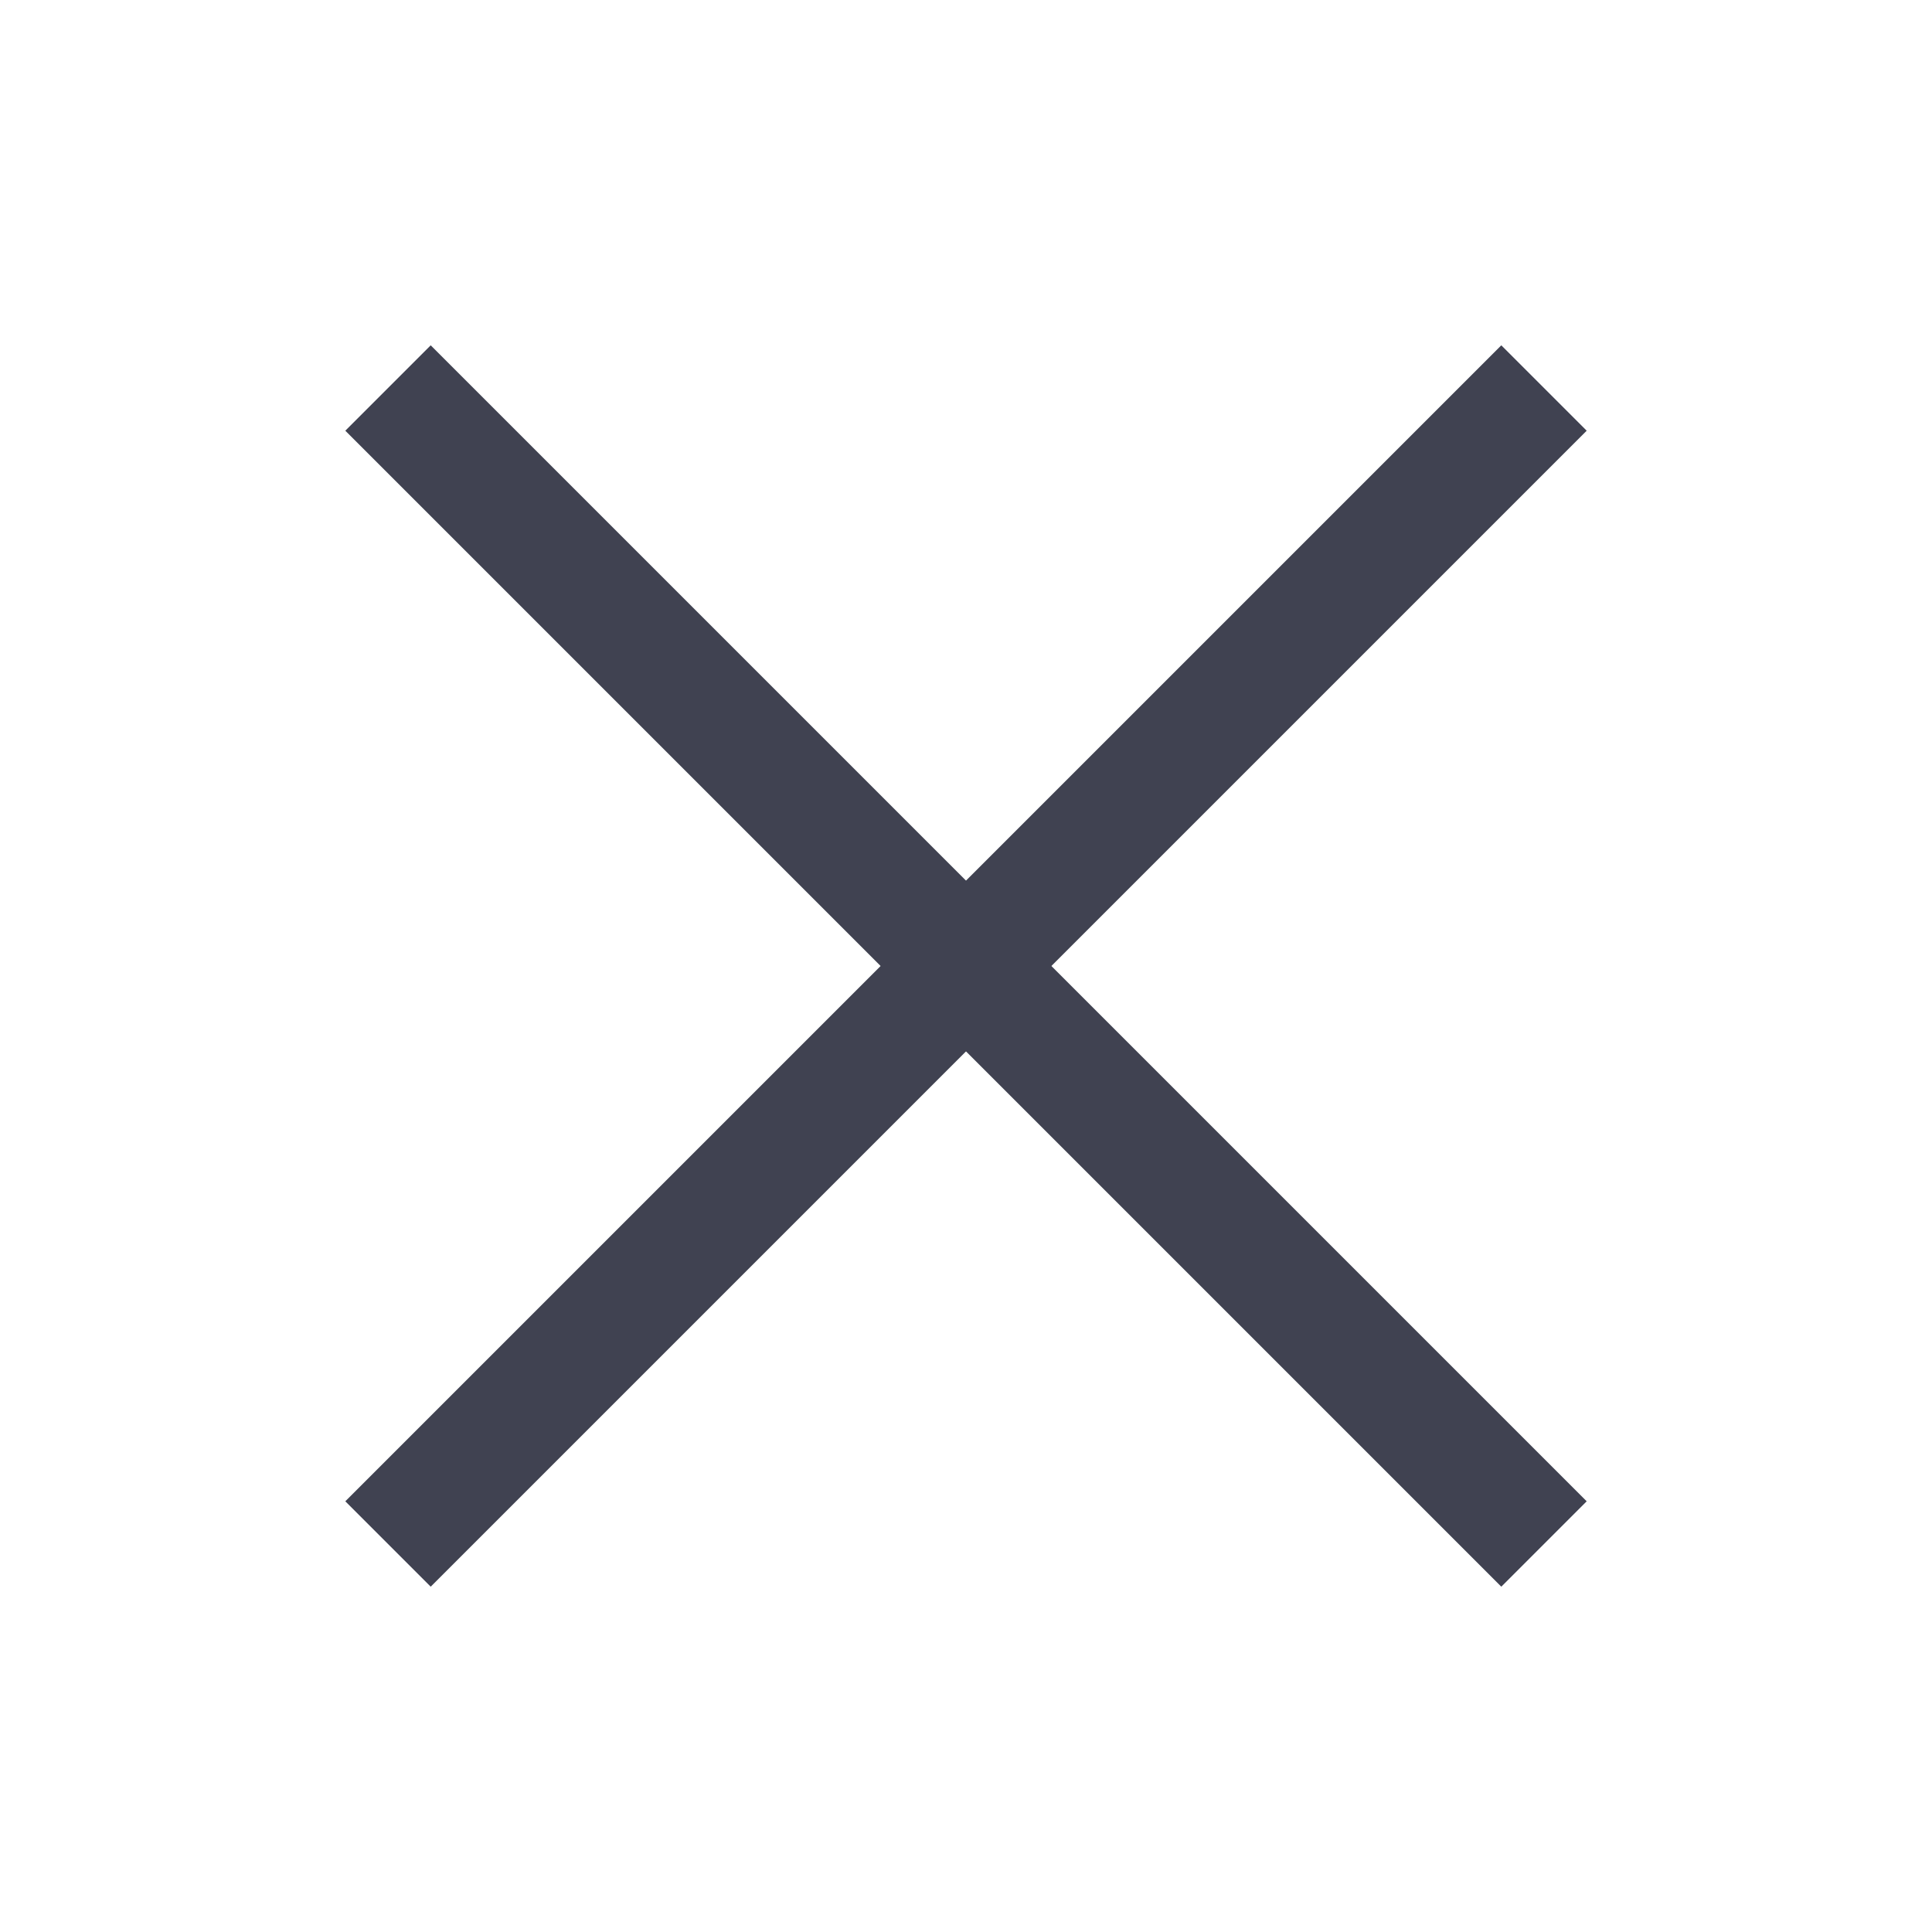
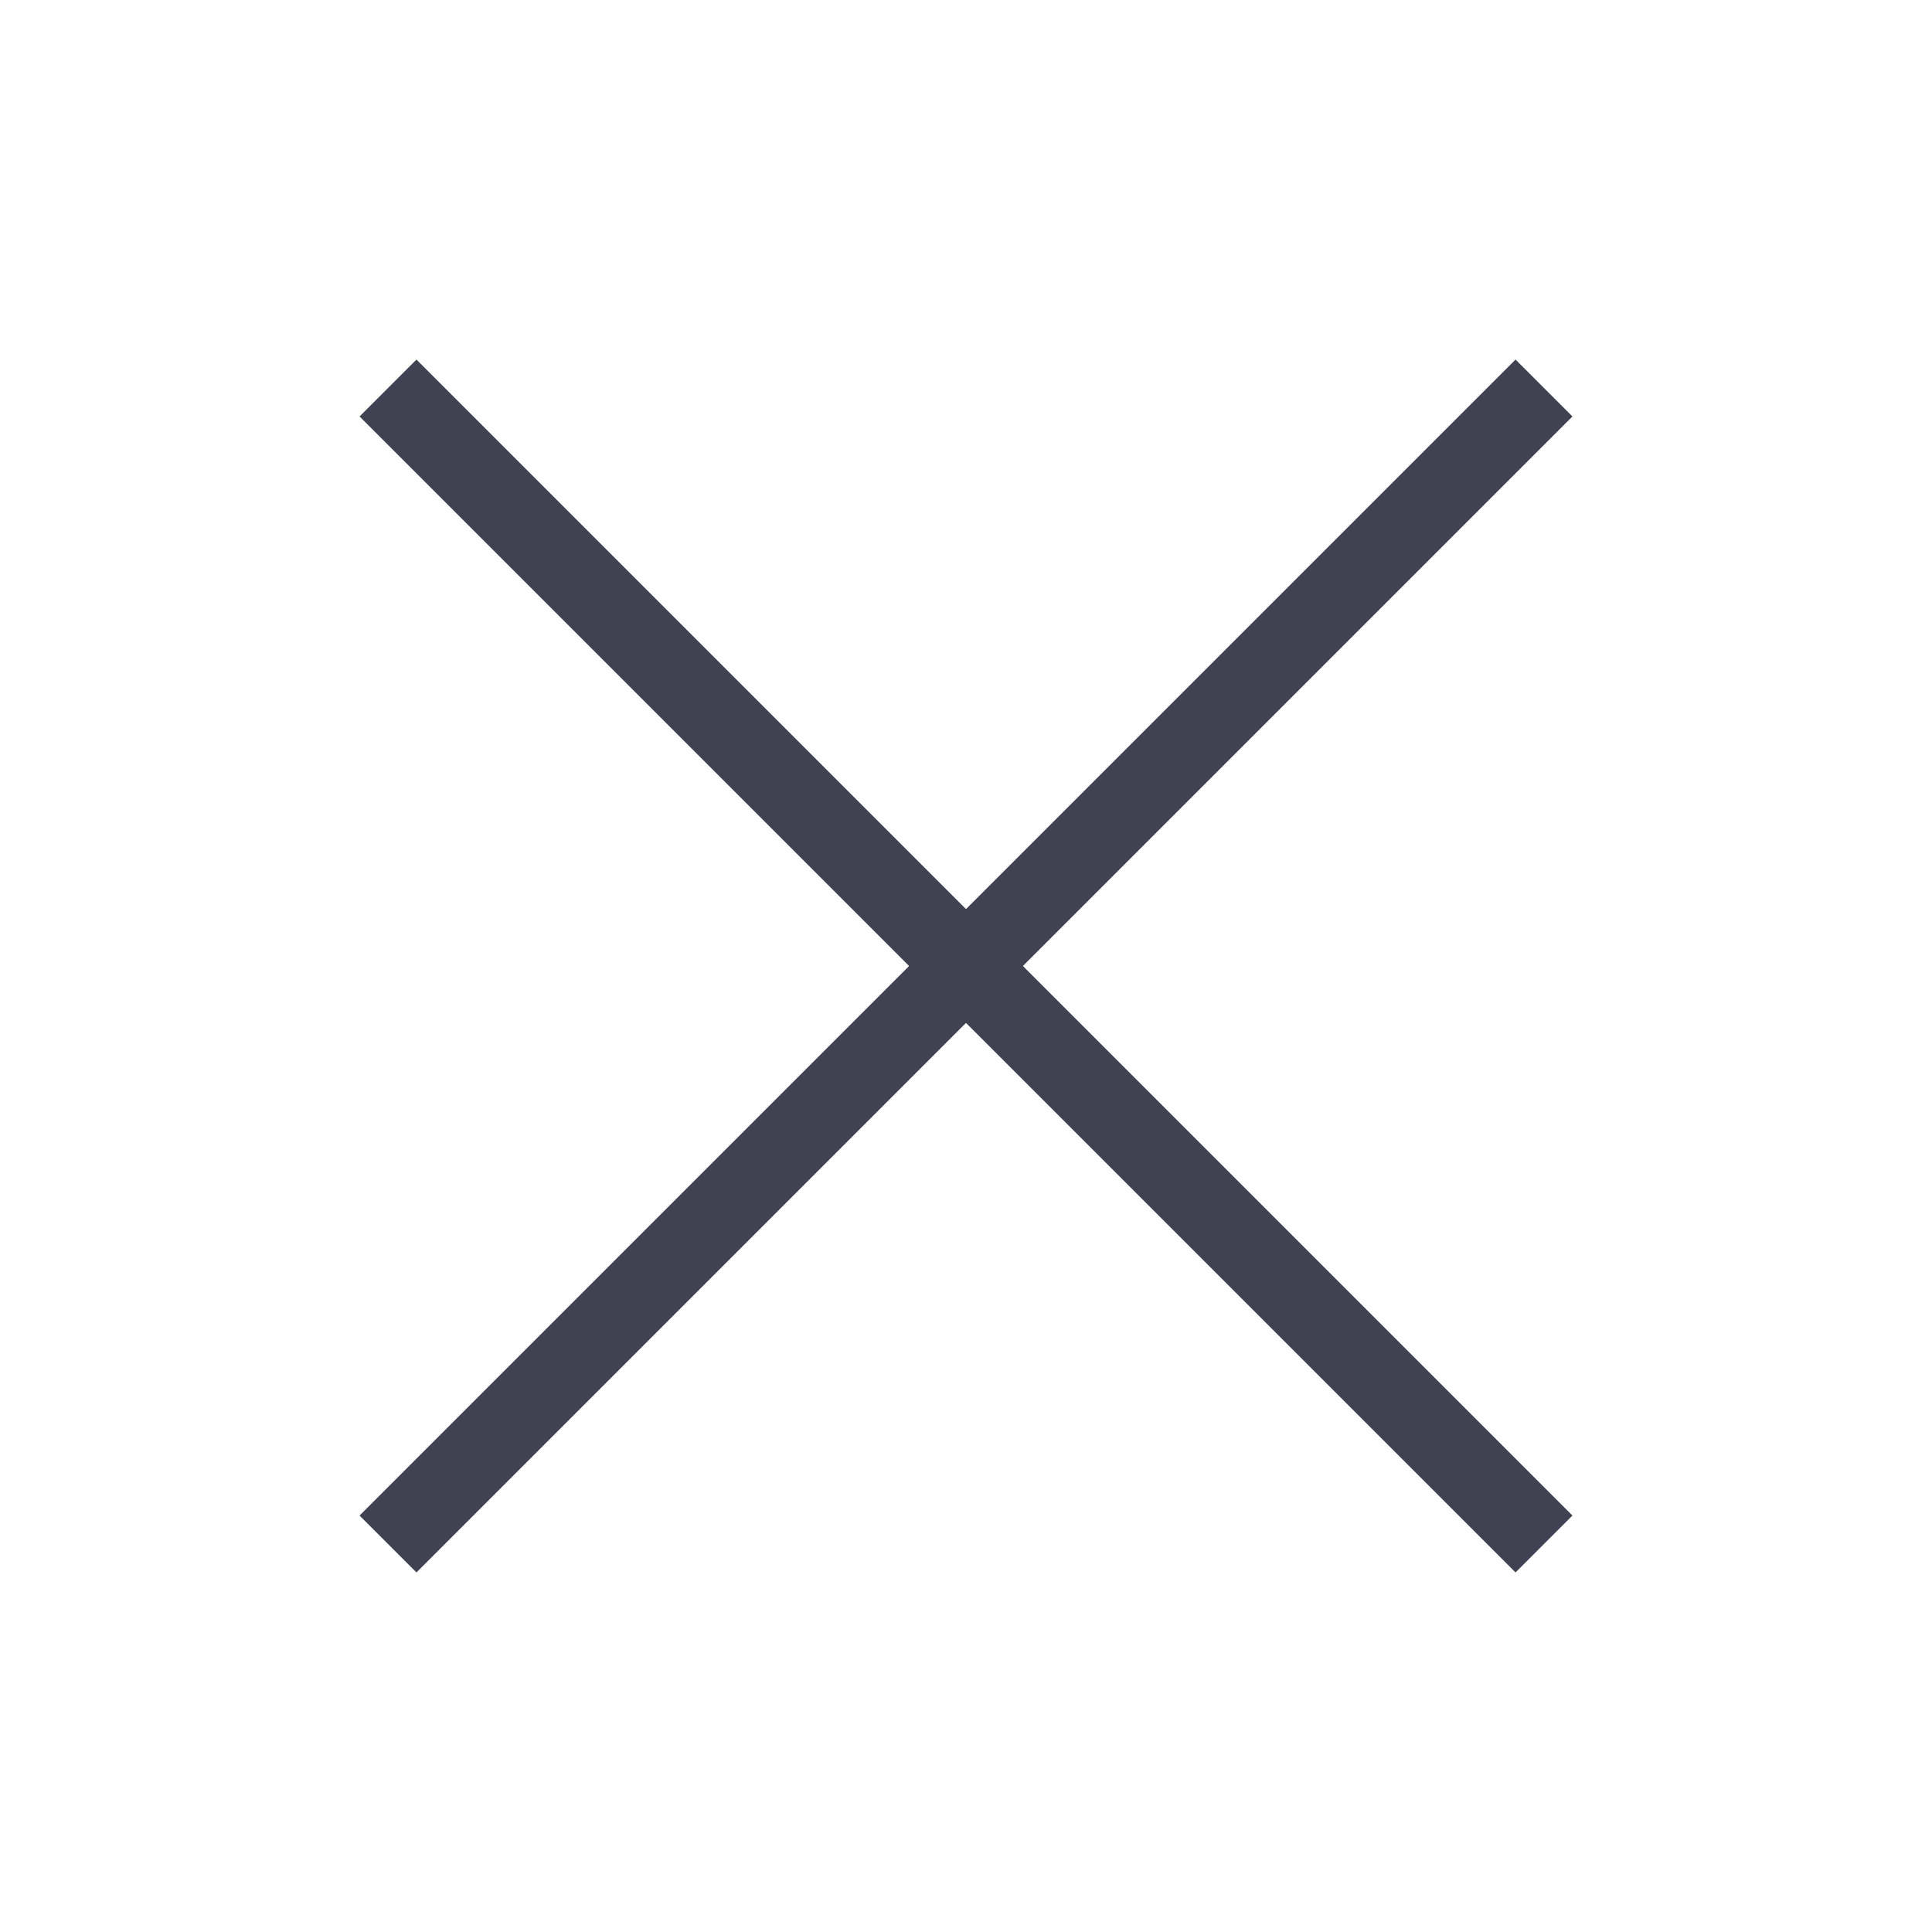
<svg xmlns="http://www.w3.org/2000/svg" width="24" height="24" viewBox="0 0 24 24" fill="none">
-   <path d="M19.18 4.82L4.82 19.18" stroke="#404251" stroke-width="1.5" />
-   <path d="M19.18 19.18L4.82 4.82" stroke="#404251" stroke-width="1.5" />
+   <path d="M19.18 4.82L4.82 19.18" stroke="#404251" strokeWidth="1.5" />
+   <path d="M19.18 19.18L4.82 4.82" stroke="#404251" strokeWidth="1.5" />
</svg>
